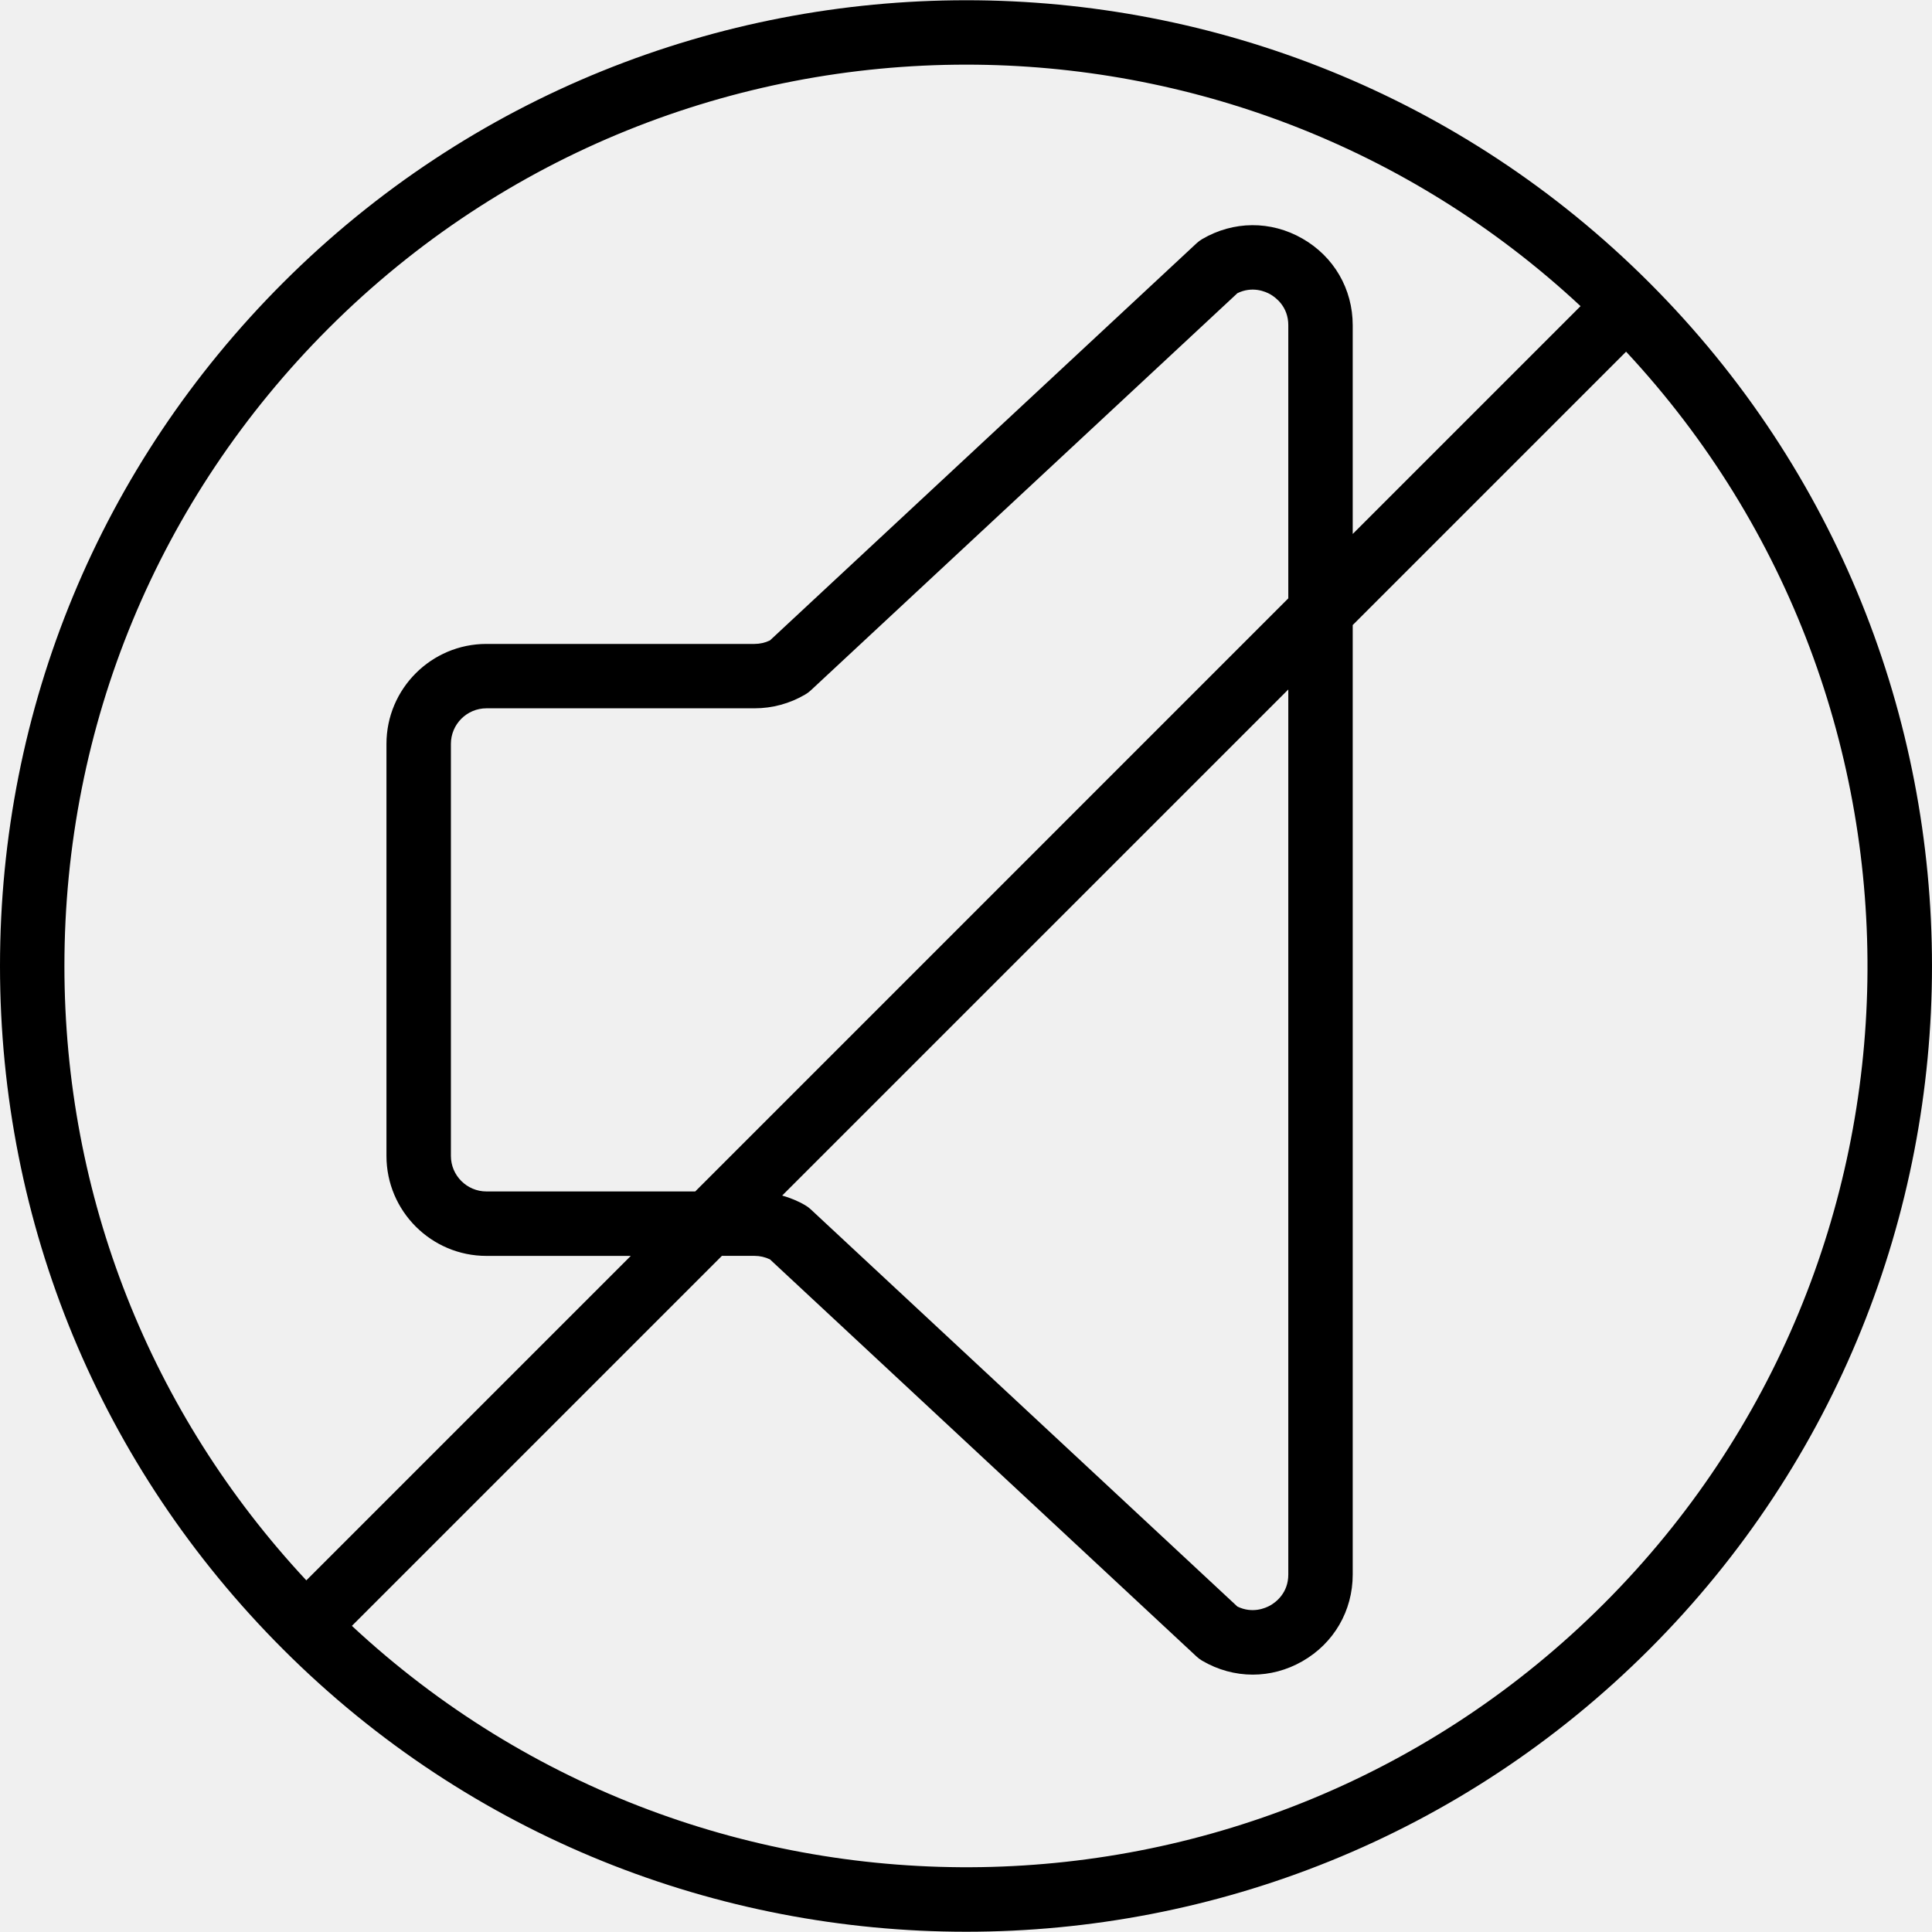
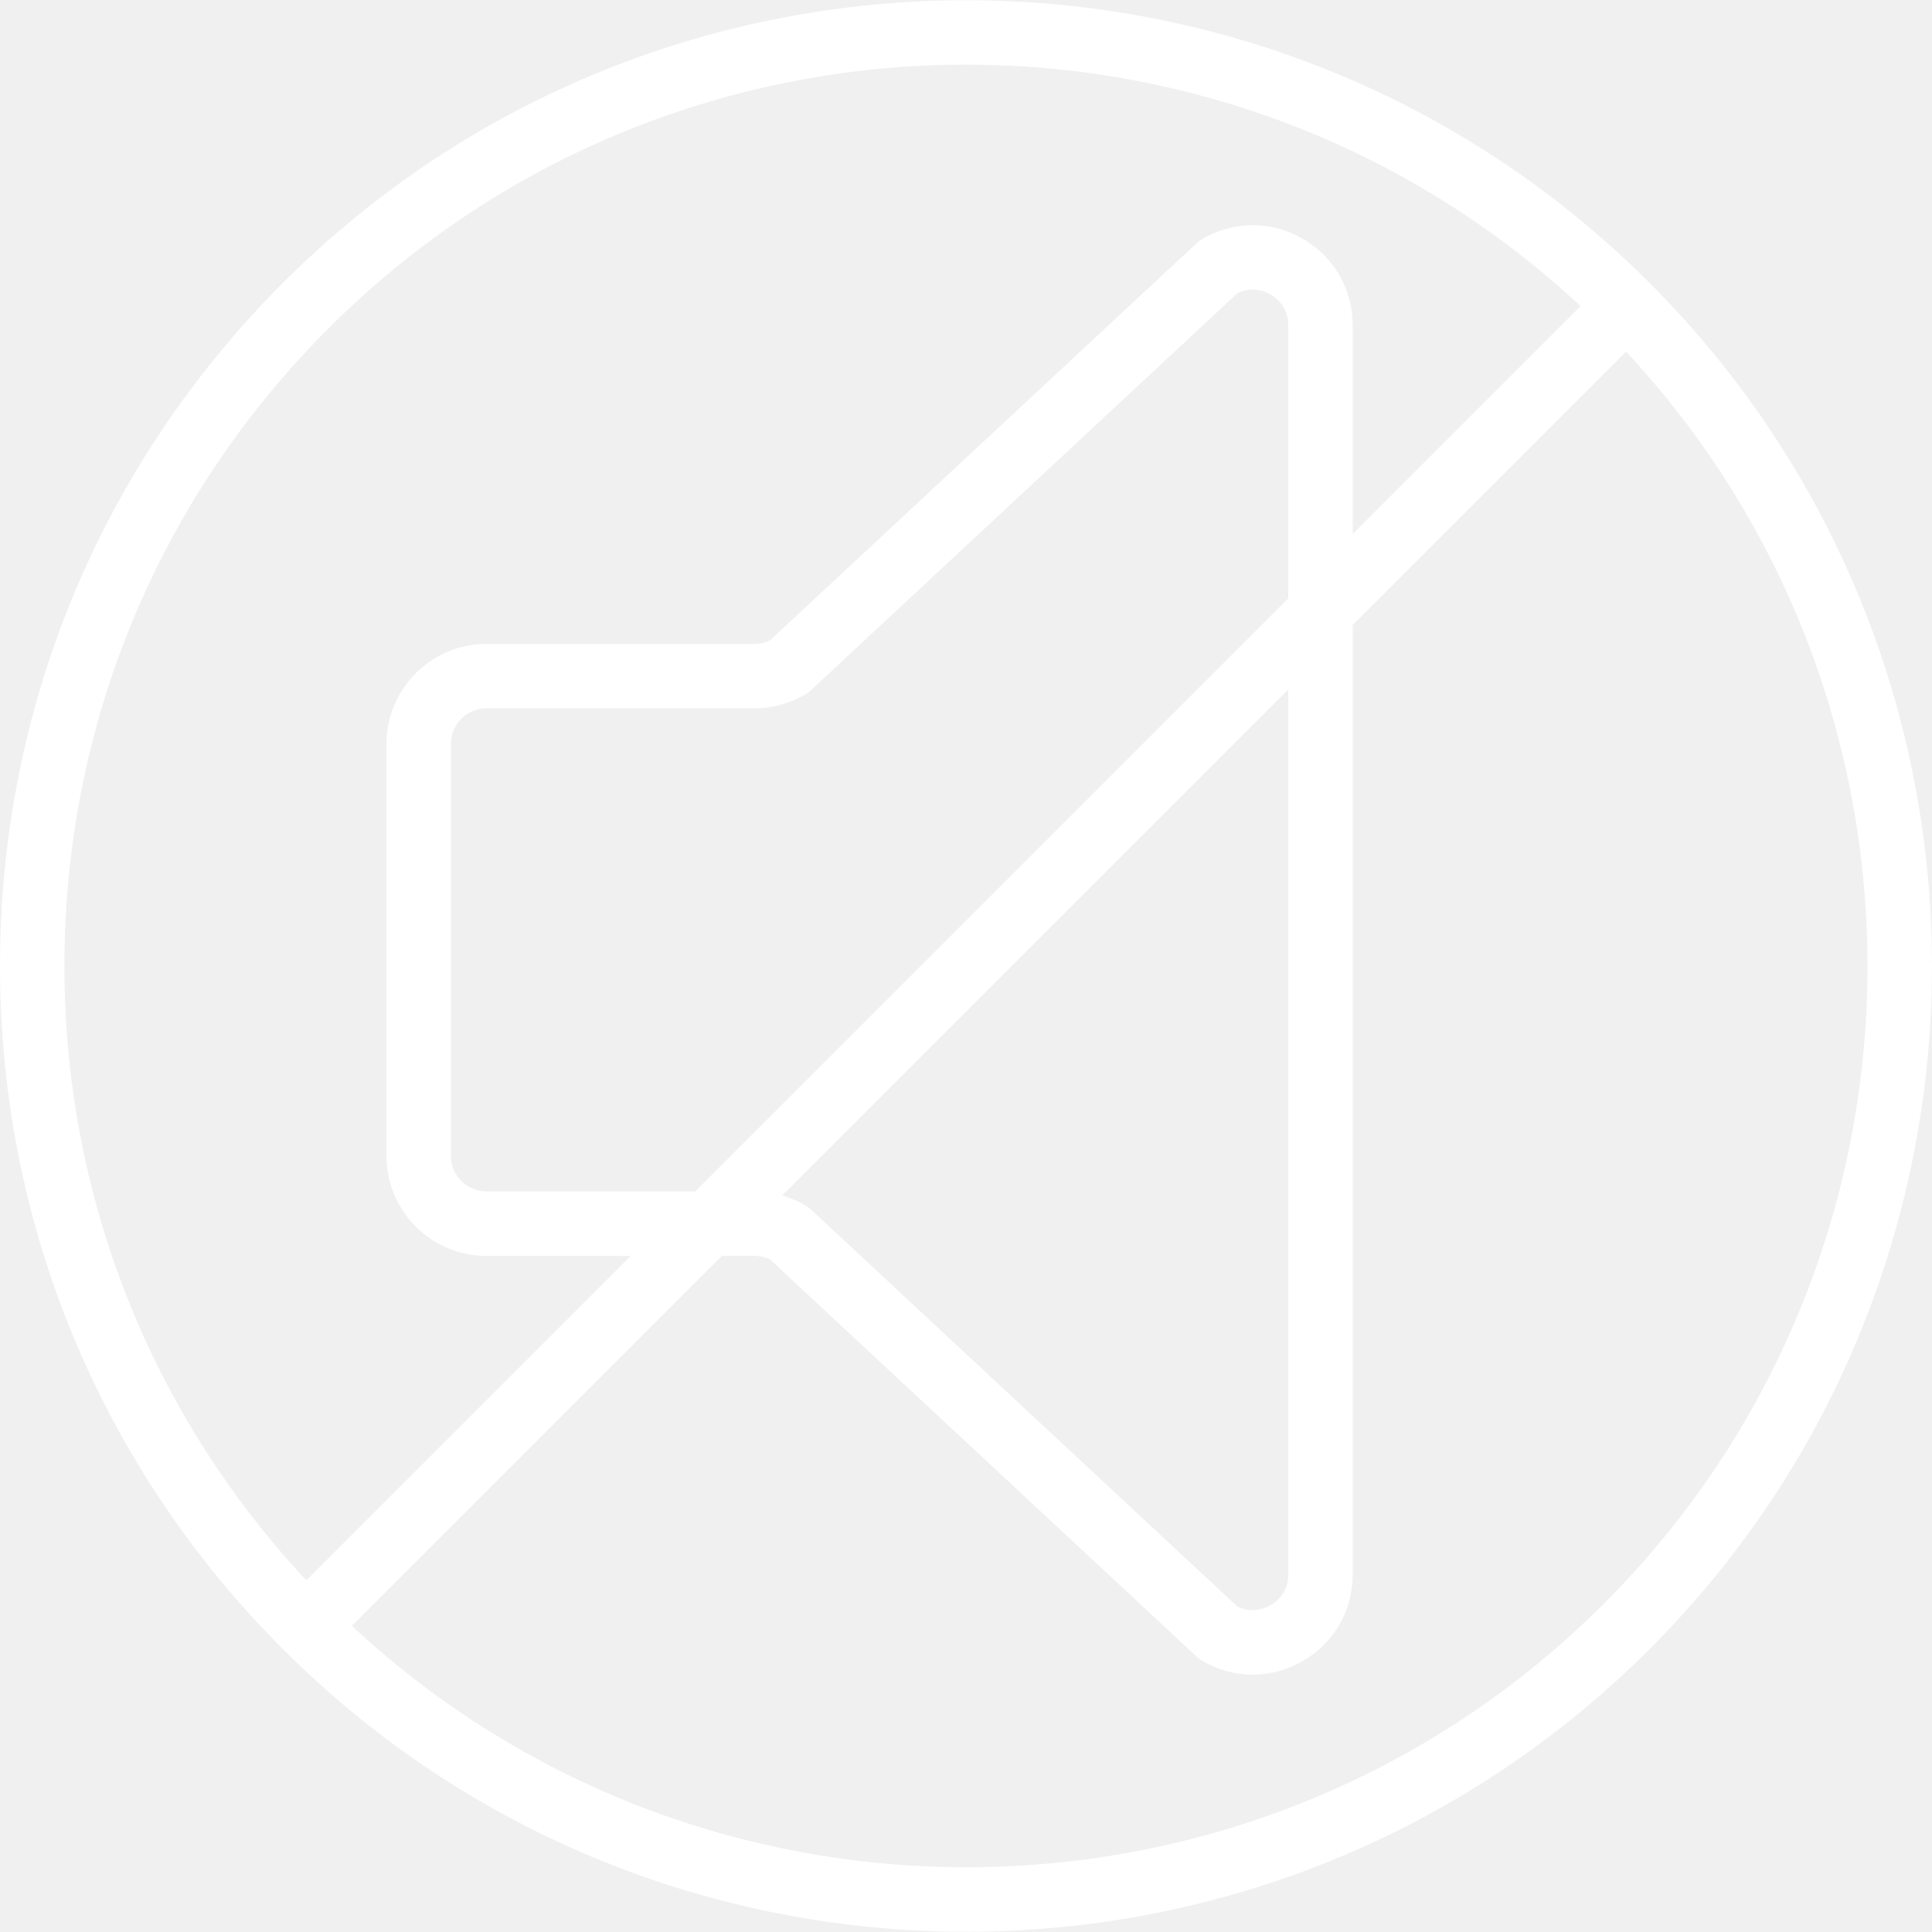
- <svg xmlns="http://www.w3.org/2000/svg" version="1.1" id="Capa_1" x="0px" y="0px" viewBox="0 0 59.986 59.986" style="enable-background:new 0 0 59.986 59.986;" xml:space="preserve">
+ <svg xmlns="http://www.w3.org/2000/svg" version="1.1" id="Capa_1" x="0px" y="0px" viewBox="0 0 59.986 59.986" fill="#fff" xml:space="preserve">
  <path d="M51.213,8.78C39.517-2.917,20.484-2.916,8.787,8.78C3.121,14.446,0,21.98,0,29.993S3.121,45.54,8.787,51.206  c5.848,5.849,13.531,8.772,21.213,8.772s15.365-2.924,21.213-8.772C62.91,39.509,62.91,20.477,51.213,8.78z M10.201,10.194  C15.66,4.736,22.83,2.007,30,2.007c6.858,0,13.713,2.504,19.074,7.498L42,16.579v-6.479c0-1.127-0.584-2.134-1.563-2.693  c-0.978-0.561-2.143-0.553-3.115,0.019c-0.063,0.037-0.121,0.081-0.174,0.131L23.906,19.884c-0.149,0.072-0.313,0.109-0.479,0.109  h-8.324c-1.711,0-3.104,1.393-3.104,3.104v12.793c0,1.711,1.392,3.104,3.104,3.104h4.482L9.511,49.068  C4.664,43.869,2,37.137,2,29.993C2,22.514,4.913,15.483,10.201,10.194z M21.586,36.993h-6.482c-0.608,0-1.104-0.495-1.104-1.104  V23.096c0-0.608,0.495-1.104,1.104-1.104h8.324c0.551,0,1.095-0.147,1.572-0.428c0.063-0.036,0.122-0.08,0.176-0.131l13.244-12.33  c0.465-0.226,0.868-0.053,1.025,0.037C39.611,9.237,40,9.522,40,10.099v8.479L21.586,36.993z M40,21.407v27.479  c0,0.577-0.389,0.862-0.556,0.958c-0.158,0.09-0.562,0.262-1.025,0.037l-13.244-12.33c-0.054-0.051-0.113-0.095-0.176-0.131  c-0.224-0.132-0.466-0.229-0.713-0.3L40,21.407z M49.799,49.792c-10.68,10.679-27.908,10.904-38.873,0.689l11.488-11.488h1.013  c0.166,0,0.329,0.037,0.479,0.109L37.148,51.43c0.053,0.05,0.112,0.094,0.174,0.131c0.492,0.289,1.033,0.434,1.574,0.434  c0.529,0,1.058-0.138,1.541-0.415C41.416,51.02,42,50.013,42,48.887V19.407l8.488-8.488C60.704,21.884,60.479,39.112,49.799,49.792z  " />
  <g>
</g>
  <g>
</g>
  <g>
</g>
  <g>
</g>
  <g>
</g>
  <g>
</g>
  <g>
</g>
  <g>
</g>
  <g>
</g>
  <g>
</g>
  <g>
</g>
  <g>
</g>
  <g>
</g>
  <g>
</g>
  <g>
</g>
</svg>
